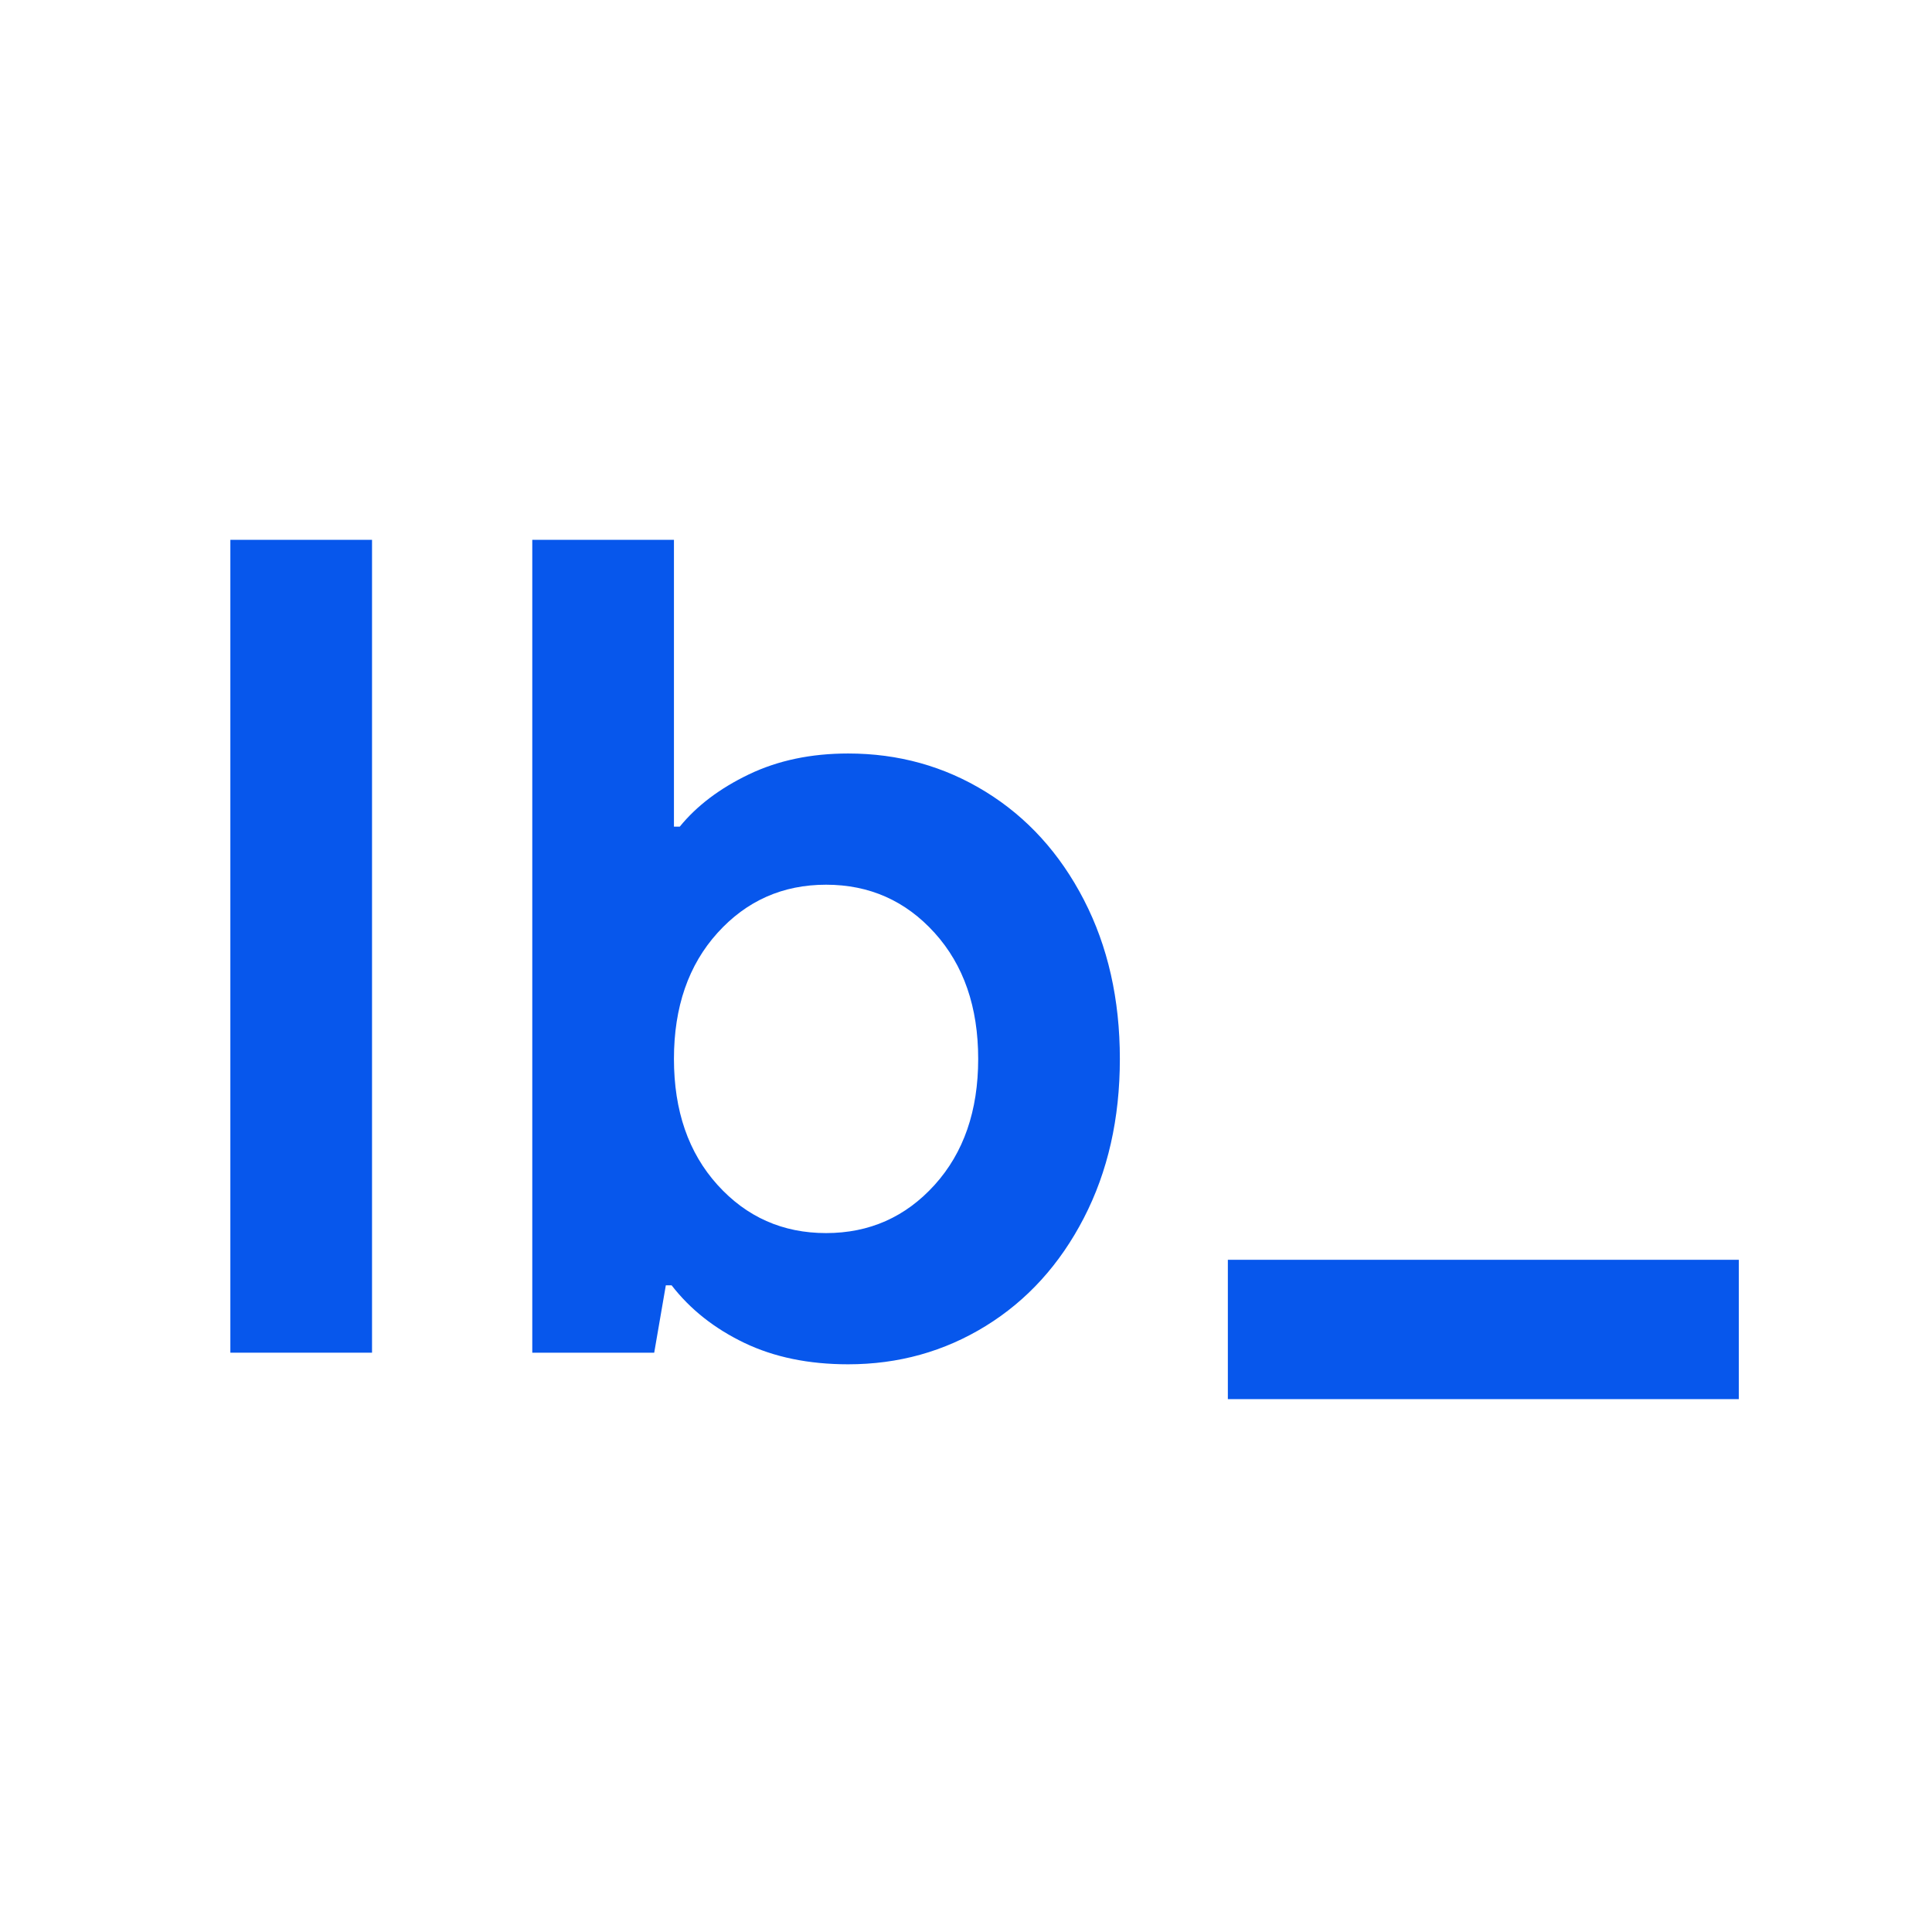
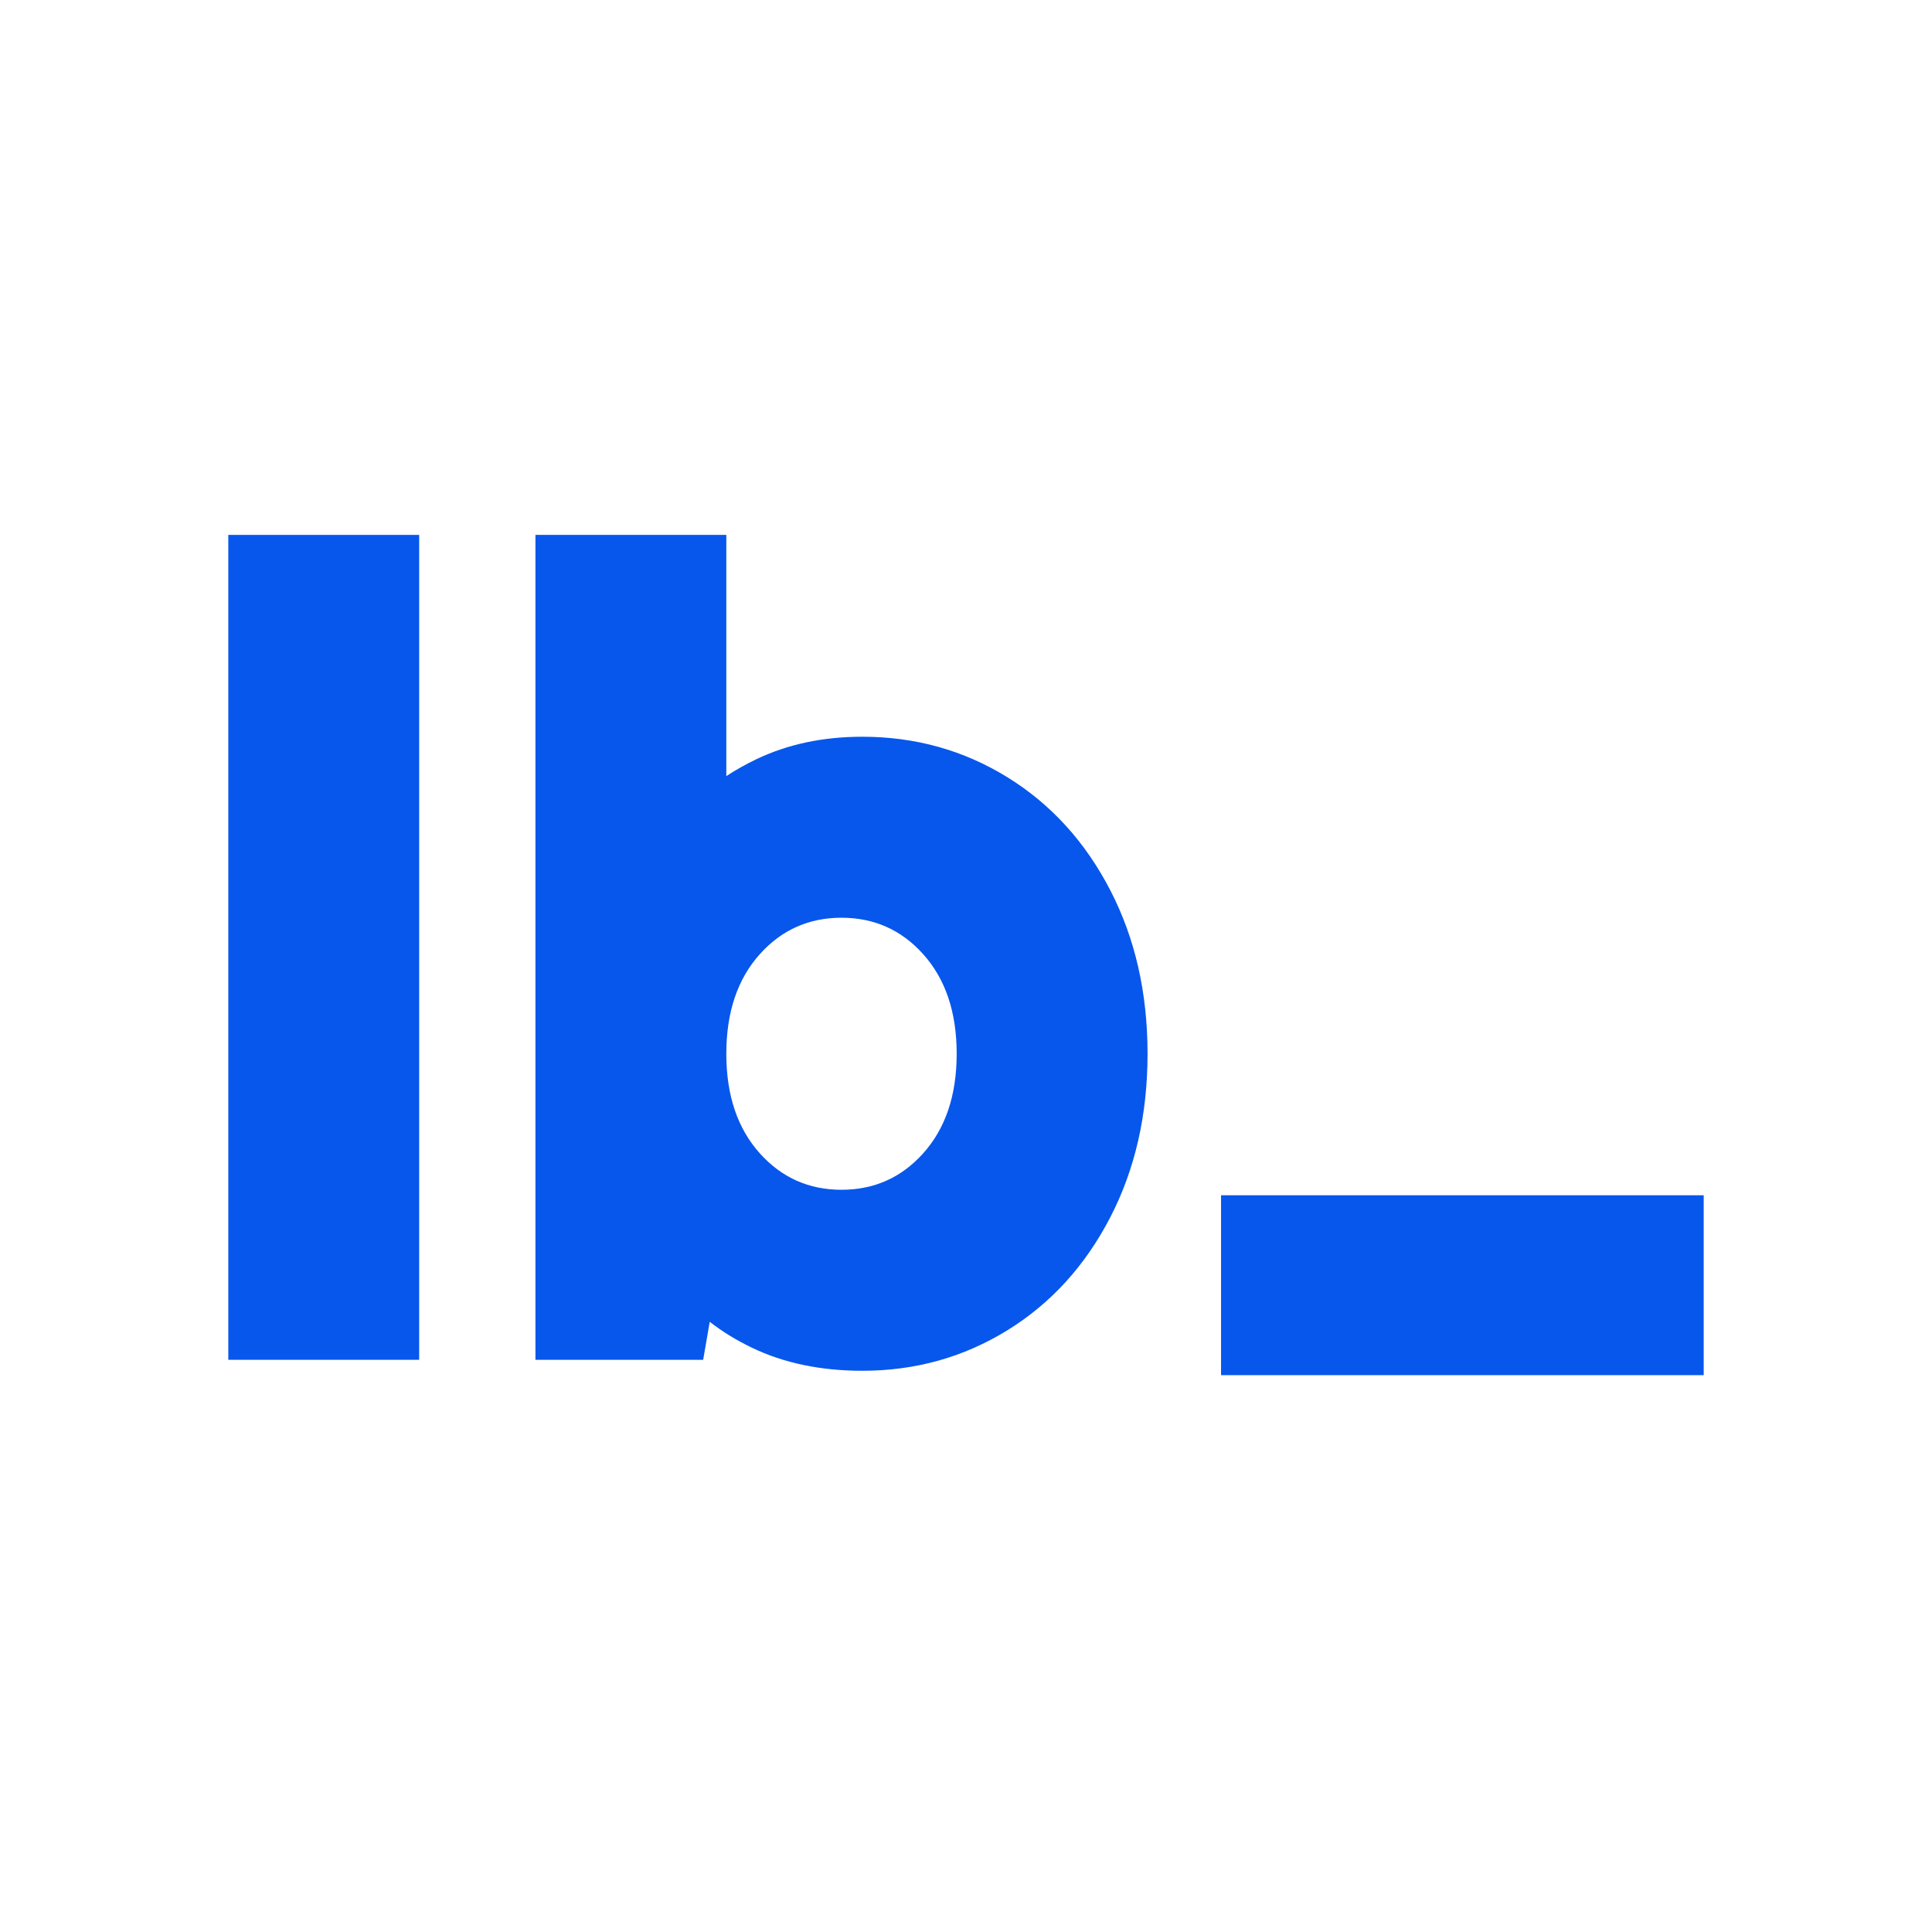
<svg xmlns="http://www.w3.org/2000/svg" viewBox="0 0 100 100" width="100" height="100" role="img" aria-label="LinkedIn Beats — lb underscore small mark">
-   <g transform="translate(10 25.6574) scale(0.060105)">
-     <g transform="translate(-37 738) scale(1 -1)">
-       <path fill="#0757ec" transform="translate(0.000 0)" d="M191 0H69V700H191Z" />
-       <path fill="#0757ec" transform="translate(260.000 0)" d="M189 58H184L174 0H69V700H191V453H196Q218 480 255.5 498.0Q293 516 341 516Q406 516 459.5 483.0Q513 450 544.0 390.0Q575 330 575 253Q575 176 544.0 116.0Q513 56 459.5 23.0Q406 -10 341 -10Q290 -10 251.5 8.5Q213 27 189 58ZM453 253Q453 320 415.5 361.5Q378 403 322 403Q266 403 228.5 361.5Q191 320 191 253Q191 186 228.5 144.5Q266 103 322 103Q378 103 415.5 144.5Q453 186 453 253Z" />
+   <g transform="translate(10 25.52874) scale(0.056778)">
+     <g transform="translate(-11 764) scale(1 -1)">
+       <path fill="#0757ec" transform="translate(0.000 0)" d="M43.0 -26.0H217.0V726.0H43.0Z" />
+       <path fill="#0757ec" transform="translate(280.000 0)" d="M201.873 8.641Q219.198 -4.824 240.239 -14.935Q284.077 -36.0 341.0 -36.0Q413.374 -36.0 473.15 0.871Q532.788 37.658 567.099 104.065Q601.0 169.68 601.0 253.0Q601.0 336.32 567.099 401.935Q532.788 468.342 473.15 505.129Q413.374 542.0 341.0 542.0Q287.083 542.0 244.249 521.44Q229.625 514.42 217.0 506.114V726.0H43.0V-26.0H195.901L201.873 8.641ZM427.0 253.0Q427.0 196.007 396.209 161.932Q366.452 129.0 322.0 129.0Q277.548 129.0 247.791 161.932Q217.0 196.007 217.0 253Q217.0 309.993 247.791 344.068Q277.548 377.0 322.0 377.0Q366.452 377.0 396.209 344.068Q427.0 309.993 427.0 253.0Z" />
    </g>
-     <rect data-afterbeat="true" x="891.000" y="658" width="440" height="120" fill="#0757ec" />
+     <rect data-afterbeat="true" x="937.000" y="640" width="440" height="164" fill="#0757ec" />
  </g>
</svg>
